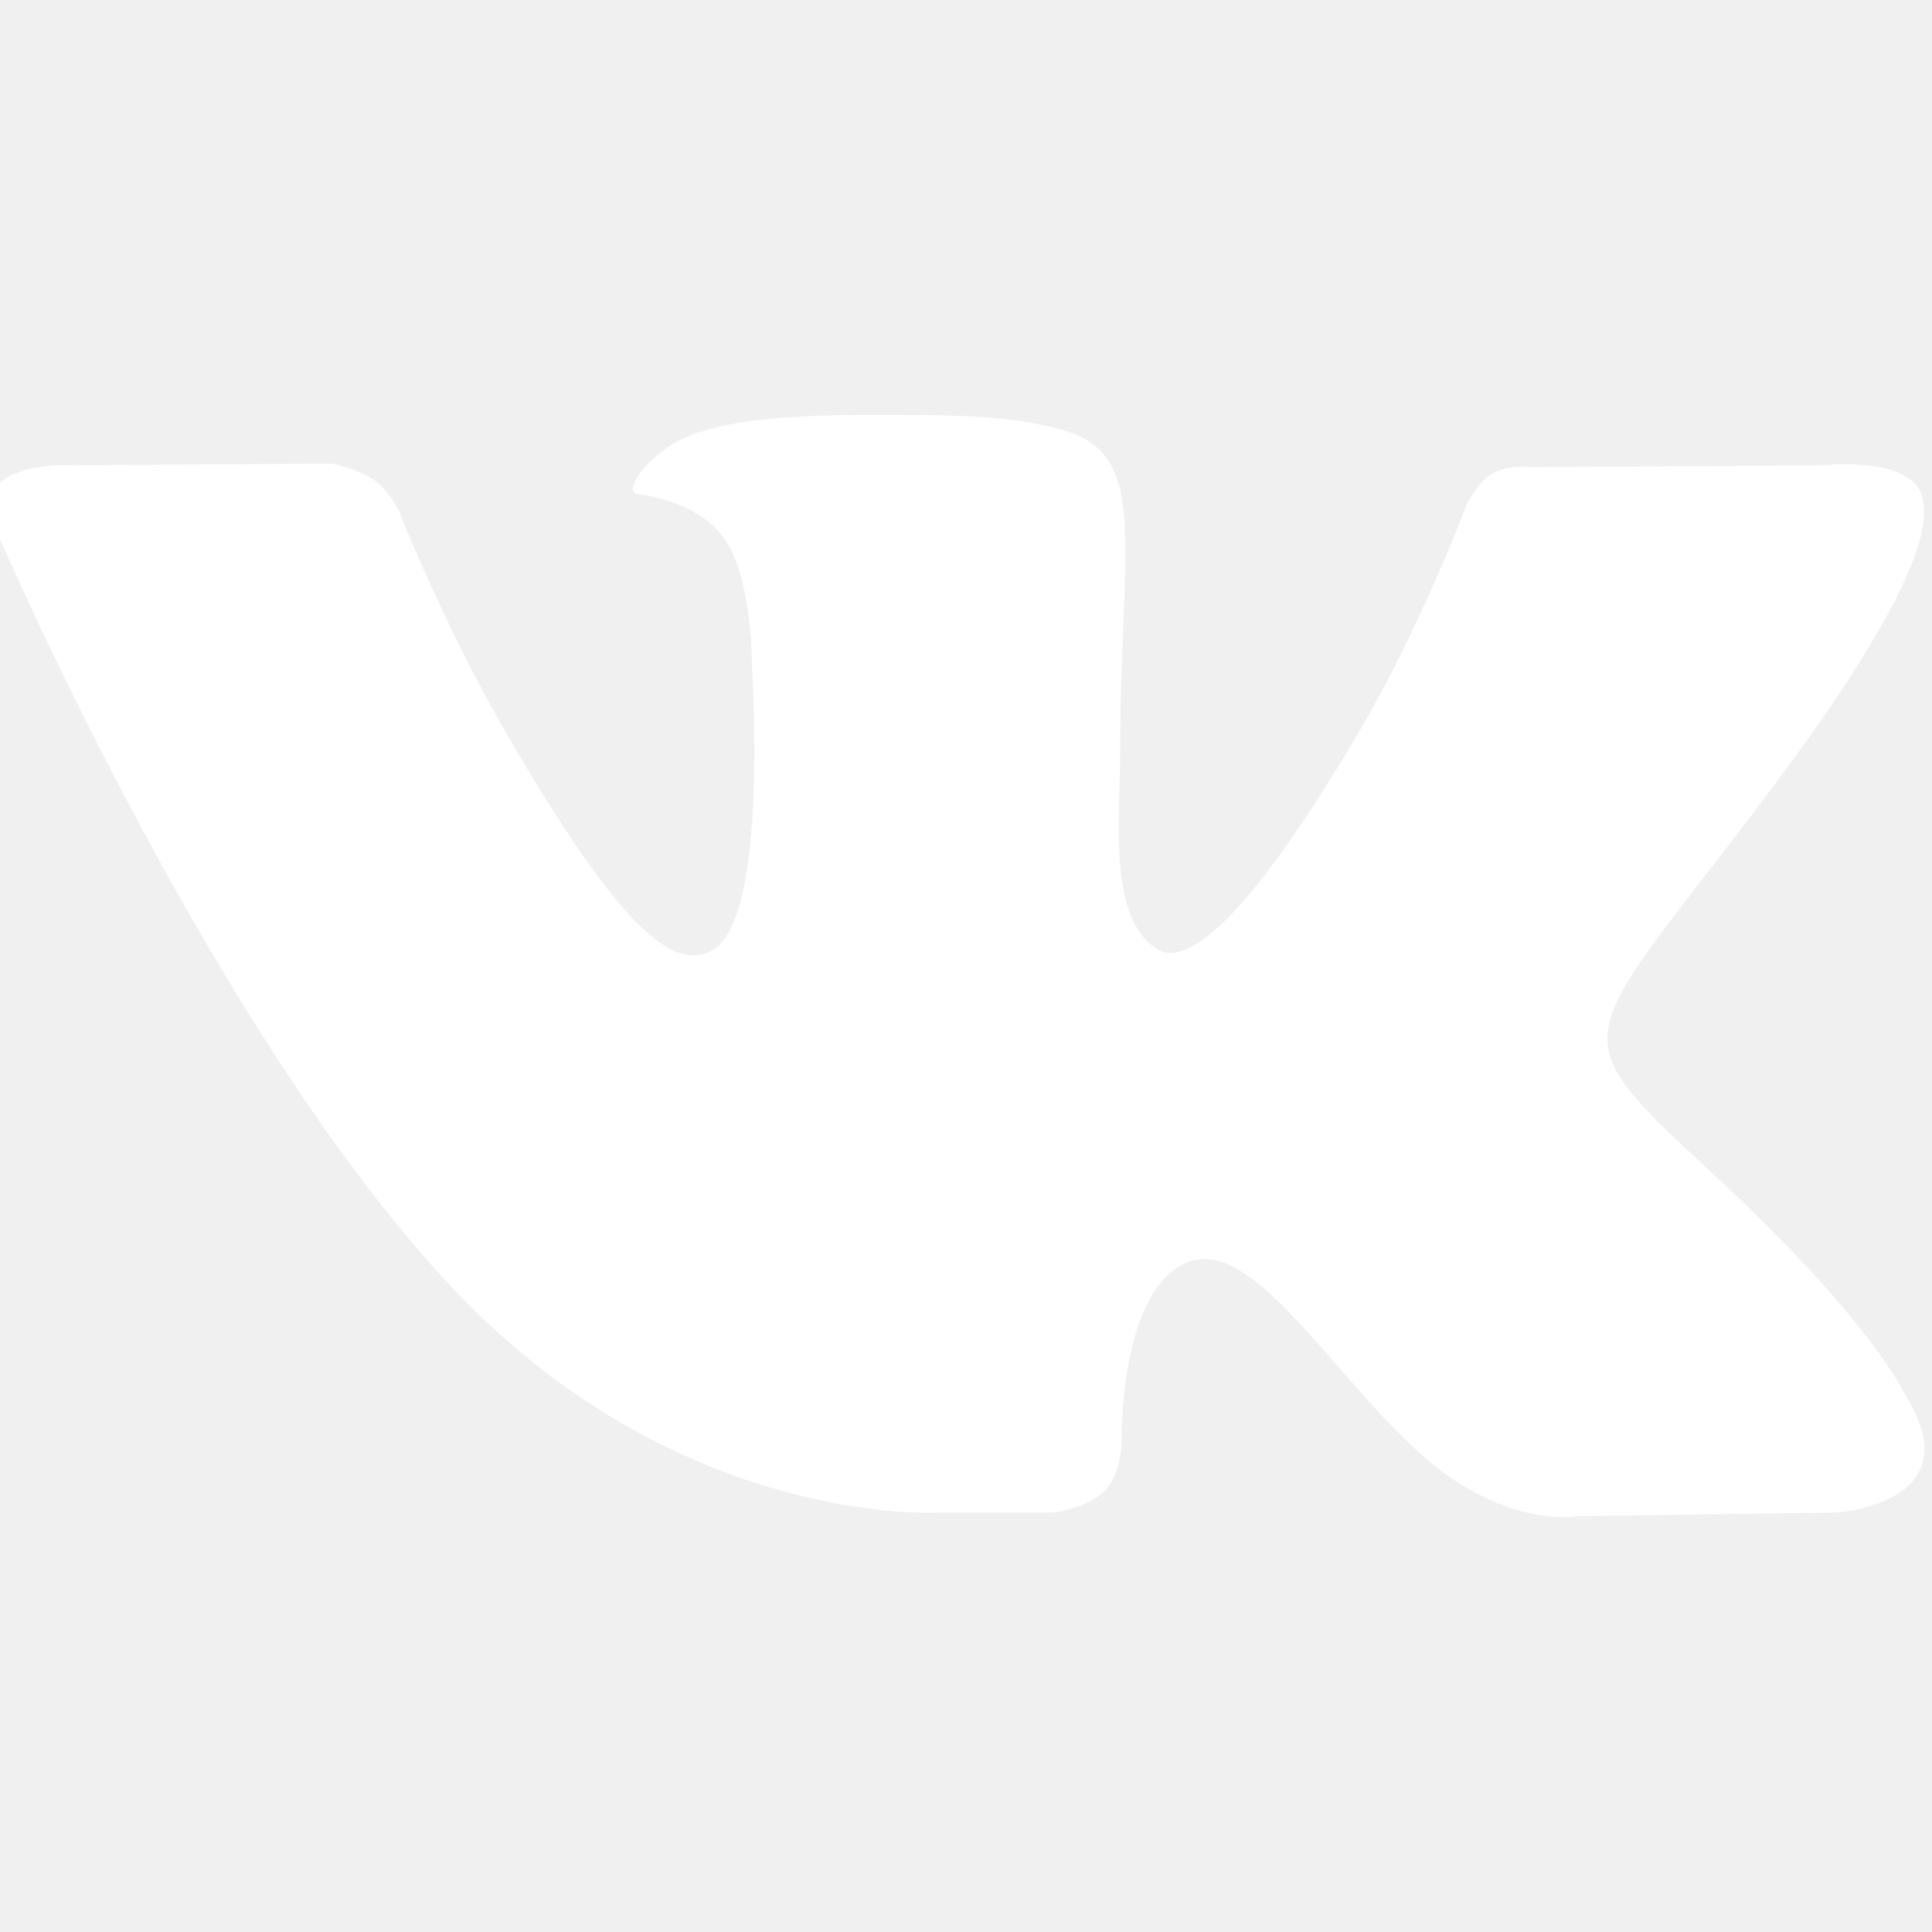
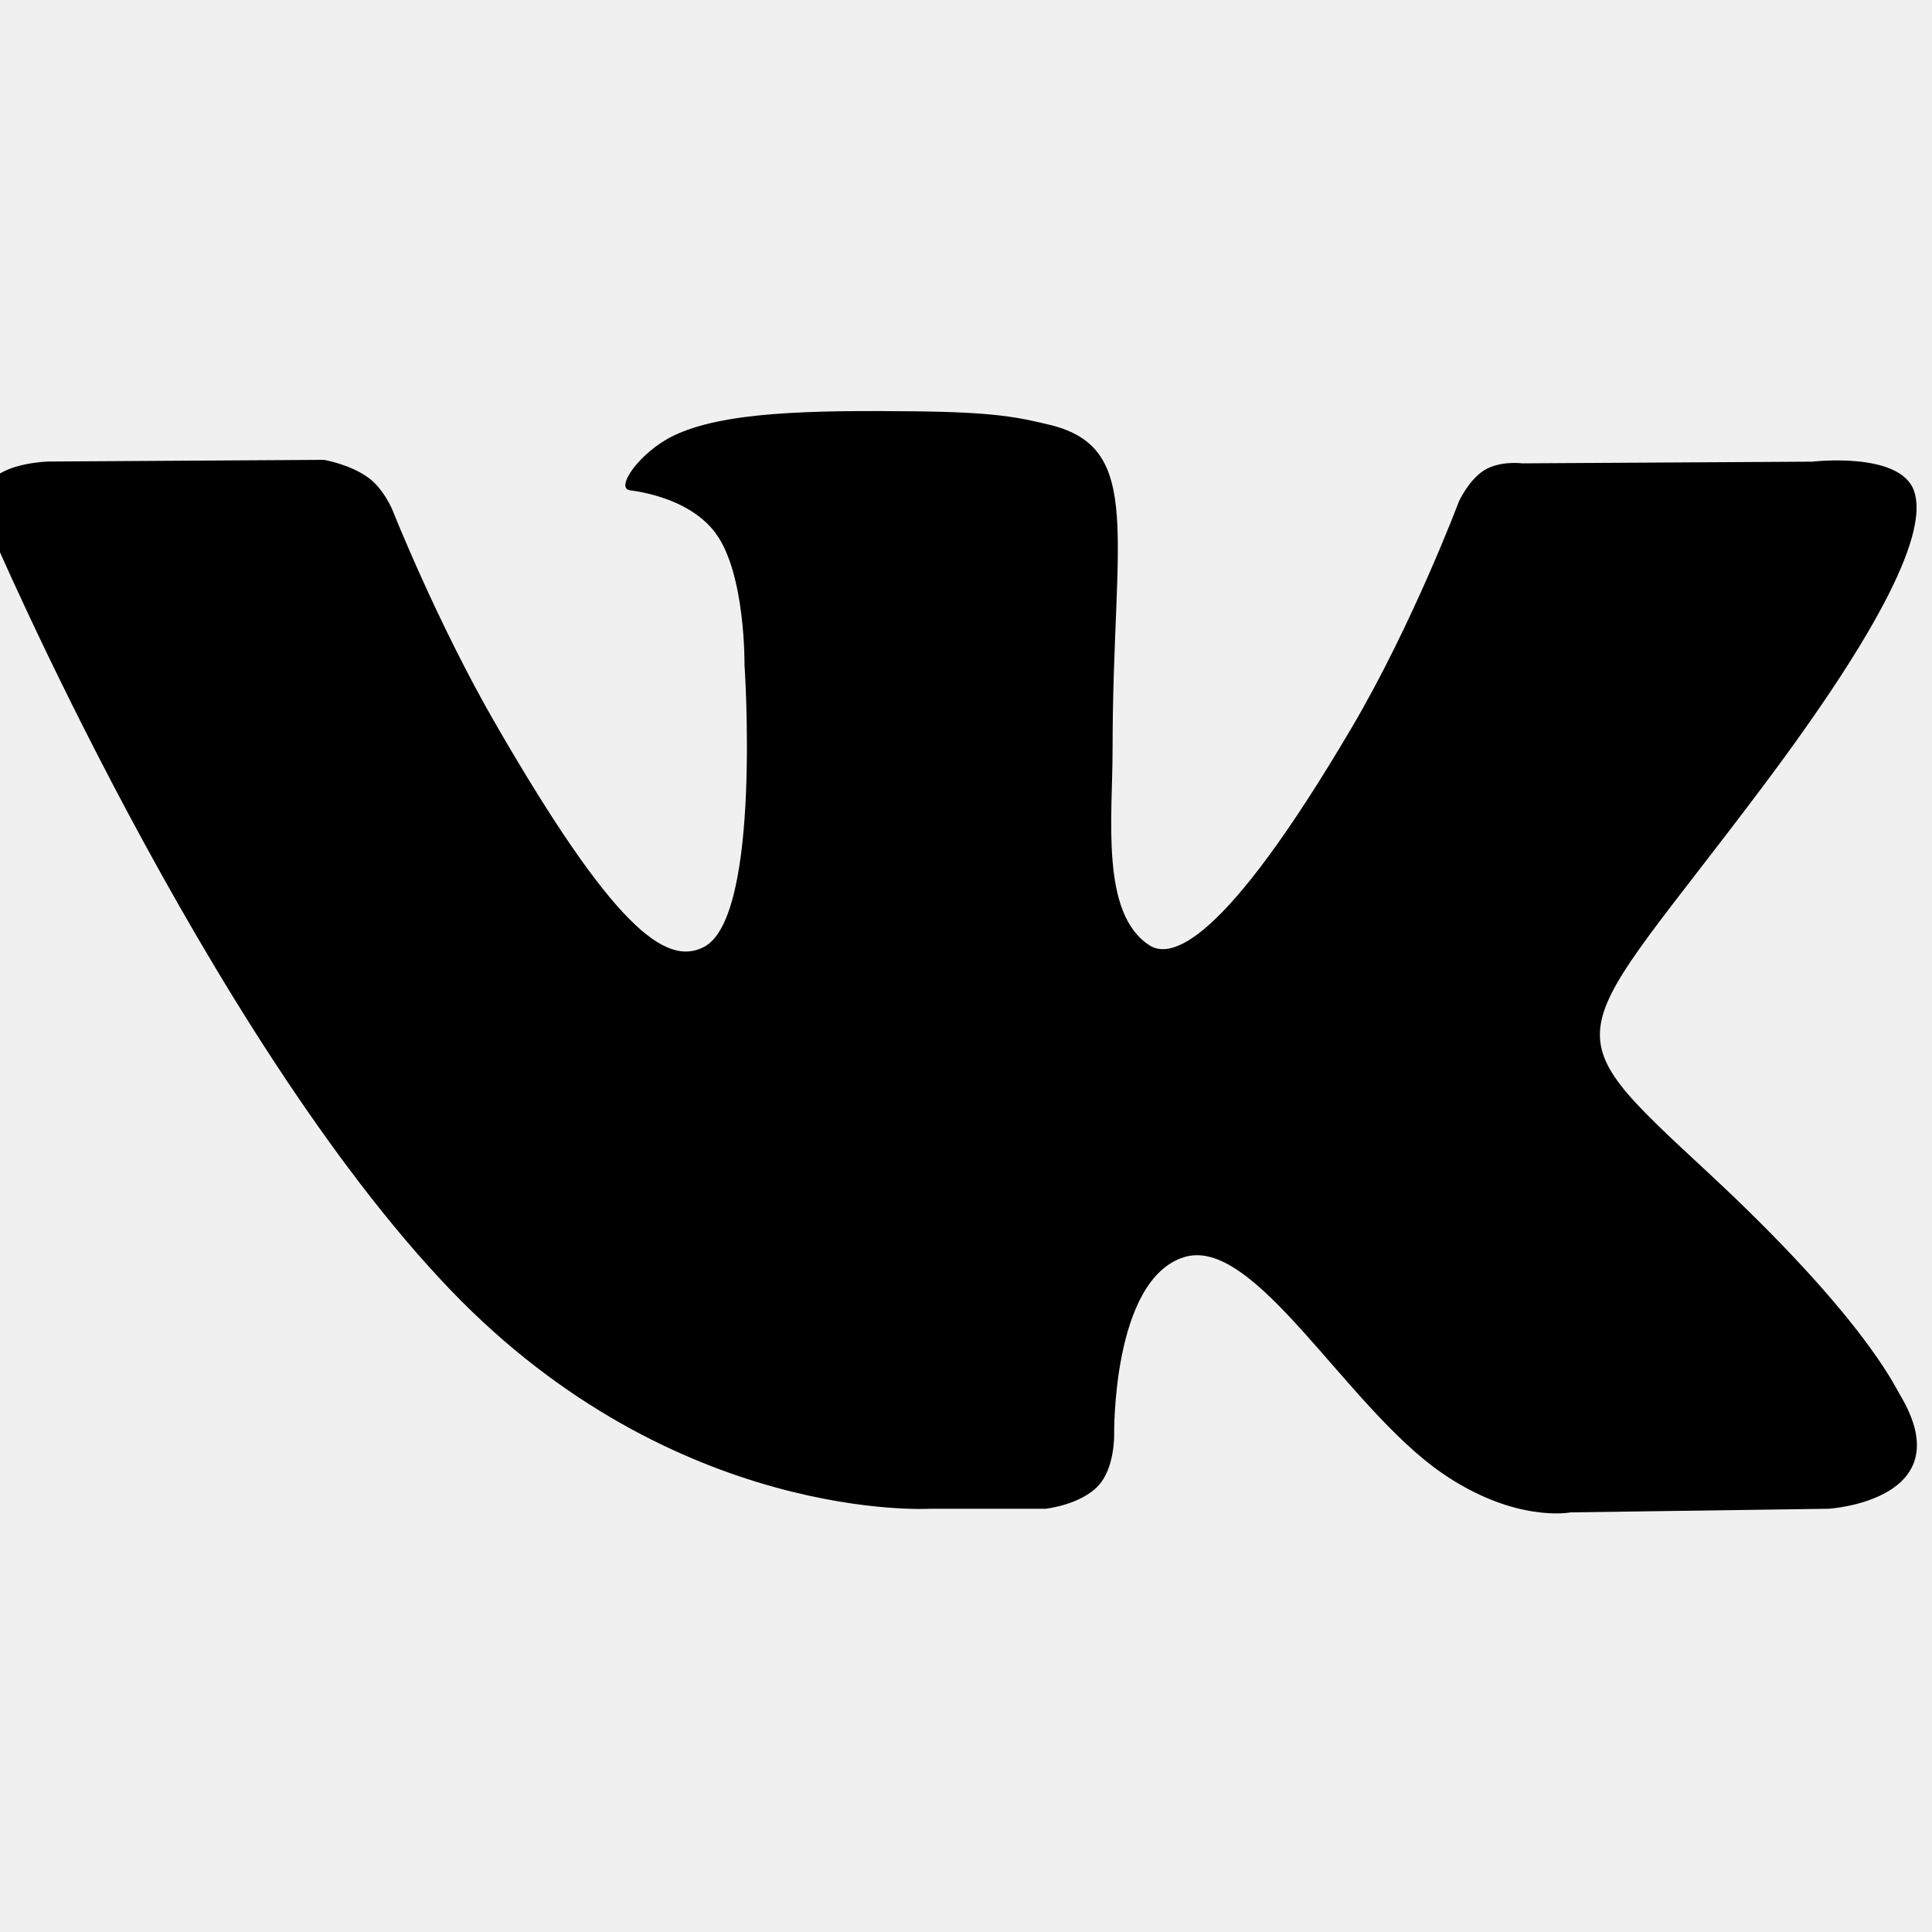
<svg xmlns="http://www.w3.org/2000/svg" width="511.962" height="511.962">
  <g>
-     <rect fill="none" id="canvas_background" height="402" width="582" y="-1" x="-1" />
+     <rect x="-1" y="-1" width="513.962" height="513.962" id="canvas_background" fill="none" />
  </g>
  <g>
    <g id="svg_1">
      <g id="svg_2">
-         <path fill="#ffffff" id="svg_3" d="m505.399,370.471c-1.376,-2.304 -9.888,-20.8 -50.848,-58.816c-42.88,-39.808 -37.12,-33.344 14.528,-102.176c31.456,-41.92 44.032,-67.52 40.096,-78.464c-3.744,-10.432 -26.88,-7.68 -26.88,-7.68l-76.928,0.448c0,0 -5.696,-0.768 -9.952,1.76c-4.128,2.496 -6.784,8.256 -6.784,8.256s-12.192,32.448 -28.448,60.032c-34.272,58.208 -48,61.28 -53.6,57.664c-13.024,-8.416 -9.76,-33.856 -9.76,-51.904c0,-56.416 8.544,-79.936 -16.672,-86.016c-8.384,-2.016 -14.528,-3.36 -35.936,-3.584c-27.456,-0.288 -50.72,0.096 -63.872,6.528c-8.768,4.288 -15.52,13.856 -11.392,14.4c5.088,0.672 16.608,3.104 22.72,11.424c7.904,10.72 7.616,34.848 7.616,34.848s4.544,66.4 -10.592,74.656c-10.4,5.664 -24.64,-5.888 -55.2,-58.72c-15.648,-27.04 -27.488,-56.96 -27.488,-56.96s-2.272,-5.568 -6.336,-8.544c-4.928,-3.616 -11.84,-4.768 -11.84,-4.768l-73.152,0.448c0,0 -10.976,0.32 -15.008,5.088c-3.584,4.256 -0.288,13.024 -0.288,13.024s57.28,133.984 122.112,201.536c59.488,61.92 127.008,57.856 127.008,57.856l30.592,0c0,0 9.248,-1.024 13.952,-6.112c4.352,-4.672 4.192,-13.44 4.192,-13.44s-0.608,-41.056 18.464,-47.104c18.784,-5.952 42.912,39.68 68.48,57.248c19.328,13.28 34.016,10.368 34.016,10.368l68.384,-0.96c0,0 35.776,-2.208 18.816,-30.336z" />
+         <path d="m503.399,369.471c-1.376,-2.304 -9.888,-20.8 -50.848,-58.816c-42.88,-39.808 -37.12,-33.344 14.528,-102.176c31.456,-41.92 44.032,-67.52 40.096,-78.464c-3.744,-10.432 -26.88,-7.68 -26.88,-7.68l-76.928,0.448c0,0 -5.696,-0.768 -9.952,1.76c-4.128,2.496 -6.784,8.256 -6.784,8.256s-12.192,32.448 -28.448,60.032c-34.272,58.208 -48,61.28 -53.6,57.664c-13.024,-8.416 -9.76,-33.856 -9.76,-51.904c0,-56.416 8.544,-79.936 -16.672,-86.016c-8.384,-2.016 -14.528,-3.36 -35.936,-3.584c-27.456,-0.288 -50.72,0.096 -63.872,6.528c-8.768,4.288 -15.52,13.856 -11.392,14.4c5.088,0.672 16.608,3.104 22.72,11.424c7.904,10.72 7.616,34.848 7.616,34.848s4.544,66.4 -10.592,74.656c-10.4,5.664 -24.64,-5.888 -55.2,-58.72c-15.648,-27.04 -27.488,-56.96 -27.488,-56.96s-2.272,-5.568 -6.336,-8.544c-4.928,-3.616 -11.84,-4.768 -11.84,-4.768l-73.152,0.448c0,0 -10.976,0.32 -15.008,5.088c-3.584,4.256 -0.288,13.024 -0.288,13.024s57.28,133.984 122.112,201.536c59.488,61.92 127.008,57.856 127.008,57.856l30.592,0c0,0 9.248,-1.024 13.952,-6.112c4.352,-4.672 4.192,-13.44 4.192,-13.44s-0.608,-41.056 18.464,-47.104c18.784,-5.952 42.912,39.68 68.48,57.248c19.328,13.28 34.016,10.368 34.016,10.368l68.384,-0.96c0,0 35.776,-2.208 18.816,-30.336z" id="svg_3" fill="#000000" />
      </g>
    </g>
    <g id="svg_4" />
    <g id="svg_5" />
    <g id="svg_6" />
    <g id="svg_7" />
    <g id="svg_8" />
    <g id="svg_9" />
    <g id="svg_10" />
    <g id="svg_11" />
    <g id="svg_12" />
    <g id="svg_13" />
    <g id="svg_14" />
    <g id="svg_15" />
    <g id="svg_16" />
    <g id="svg_17" />
    <g id="svg_18" />
  </g>
</svg>
